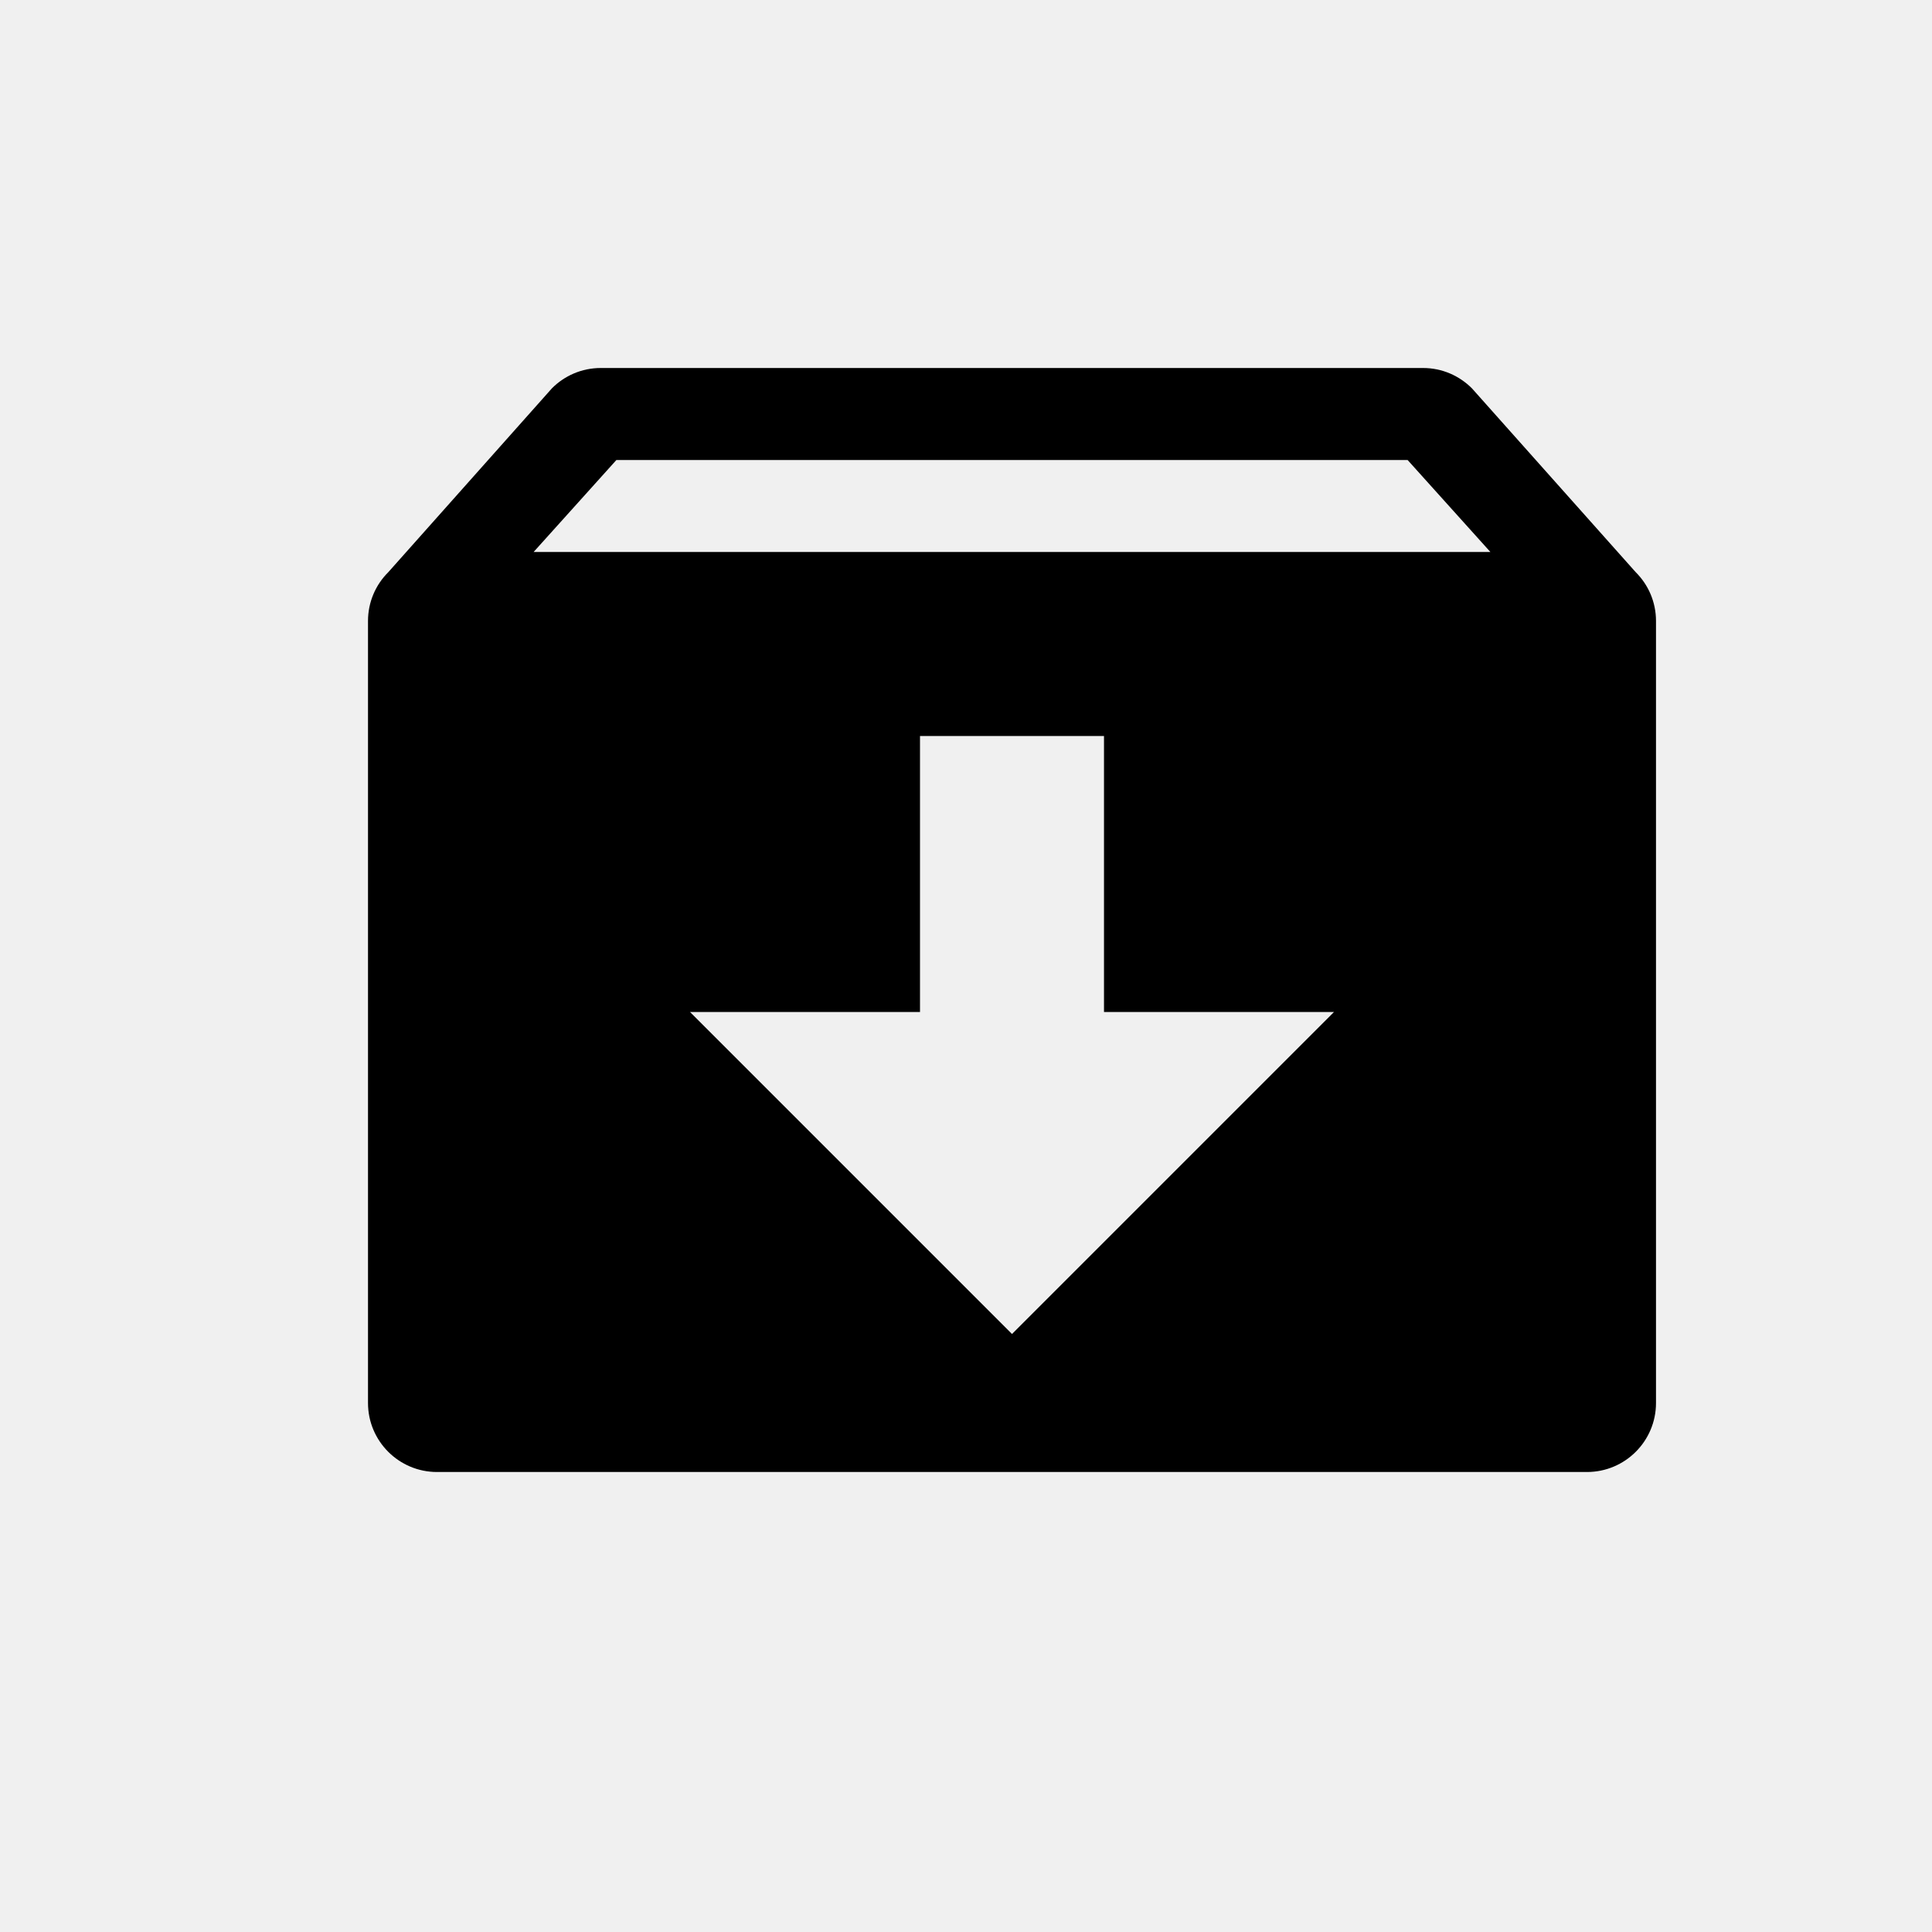
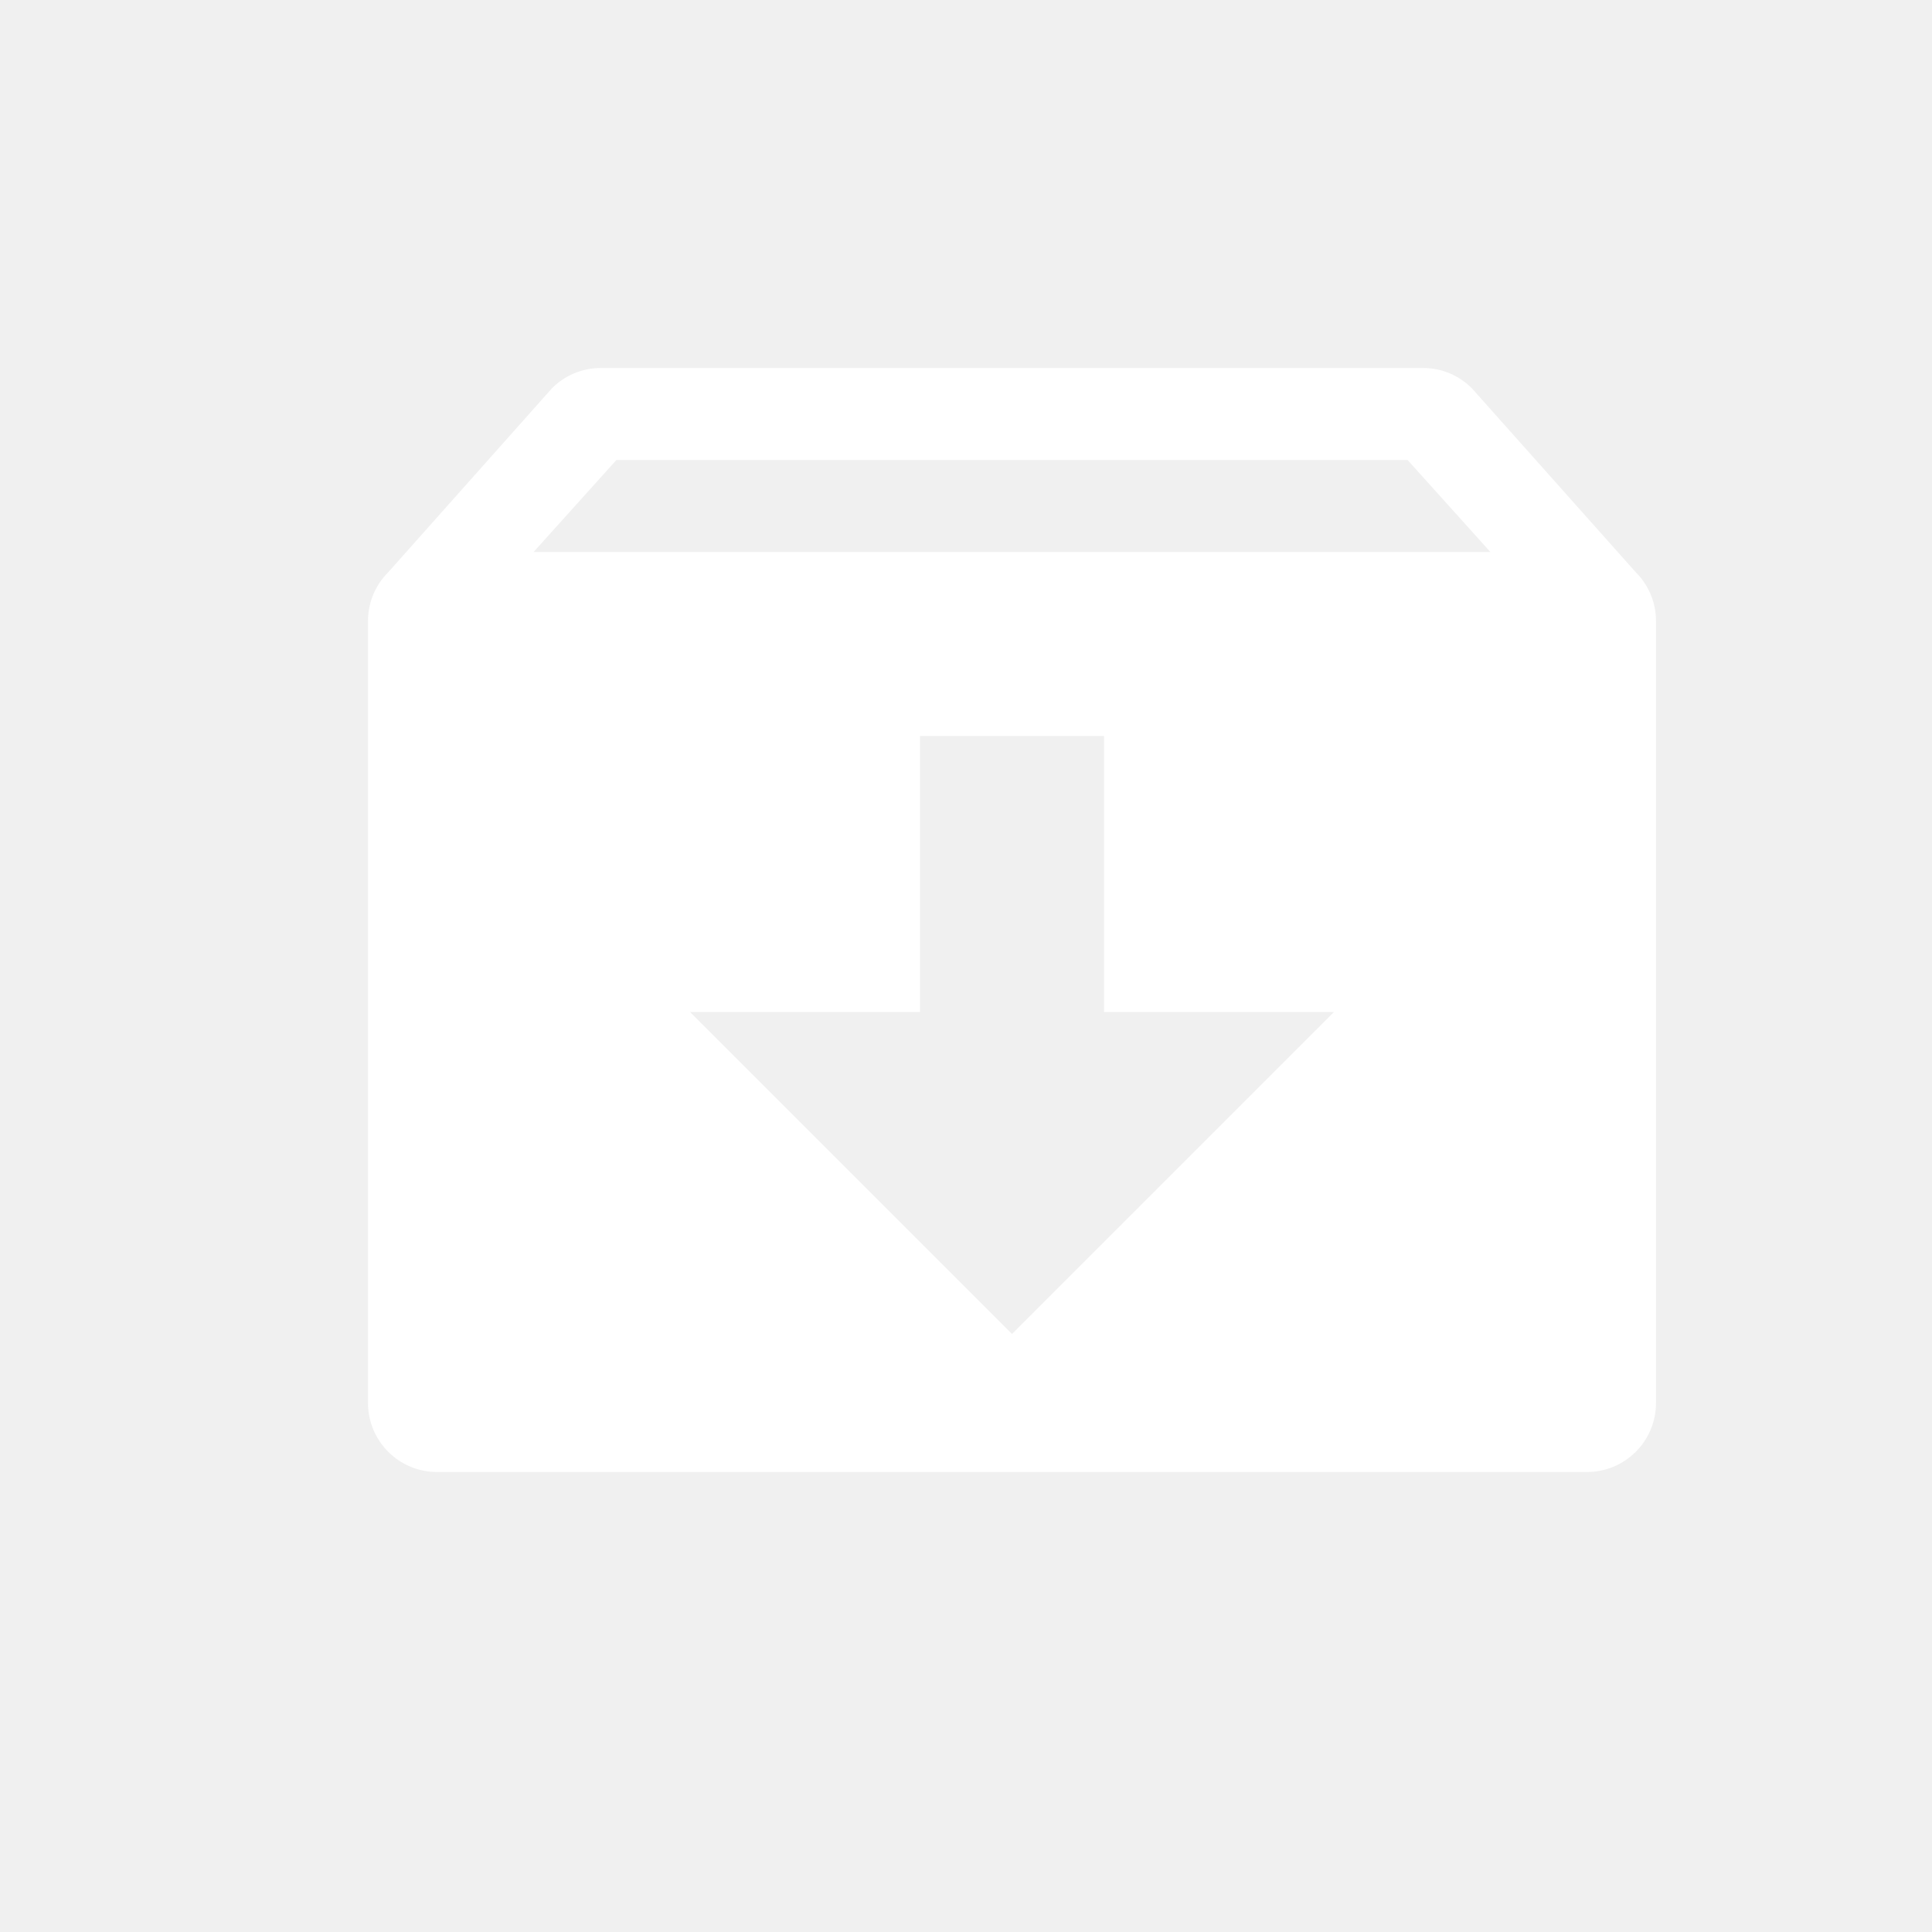
<svg xmlns="http://www.w3.org/2000/svg" version="1.1" x="0px" y="0px" width="21px" height="21px" viewBox="0 0 21 21" overflow="visible" enable-background="new 0 0 21 21" xml:space="preserve">
  <defs>
</defs>
-   <path d="M17.78,6.22L16,4.222C15.864,4.085,15.676,4,15.468,4H6.53C6.323,4,6.136,4.084,6,4.22l-1.78,2C4.084,6.355,4,6.543,4,6.75  v8.5C4,15.664,4.336,16,4.75,16h12.5c0.414,0,0.75-0.336,0.75-0.75v-8.5C18,6.543,17.916,6.355,17.78,6.22z M6.7,5h8.6l0.9,1H5.8  L6.7,5z M11,14.5L7.5,11H10V8h2v3h2.5L11,14.5z" />
+   <path fill="#FFFFFF" d="M17.78,6.22L16,4.222C15.864,4.085,15.676,4,15.468,4H6.53C6.323,4,6.136,4.084,6,4.22l-1.78,2C4.084,6.355,4,6.543,4,6.75  v8.5C4,15.664,4.336,16,4.75,16h12.5c0.414,0,0.75-0.336,0.75-0.75v-8.5C18,6.543,17.916,6.355,17.78,6.22z M6.7,5h8.6l0.9,1H5.8  L6.7,5z M11,14.5L7.5,11H10V8h2v3h2.5L11,14.5z" />
  <rect opacity="0" fill="#4387FD" width="21" height="21" />
</svg>
